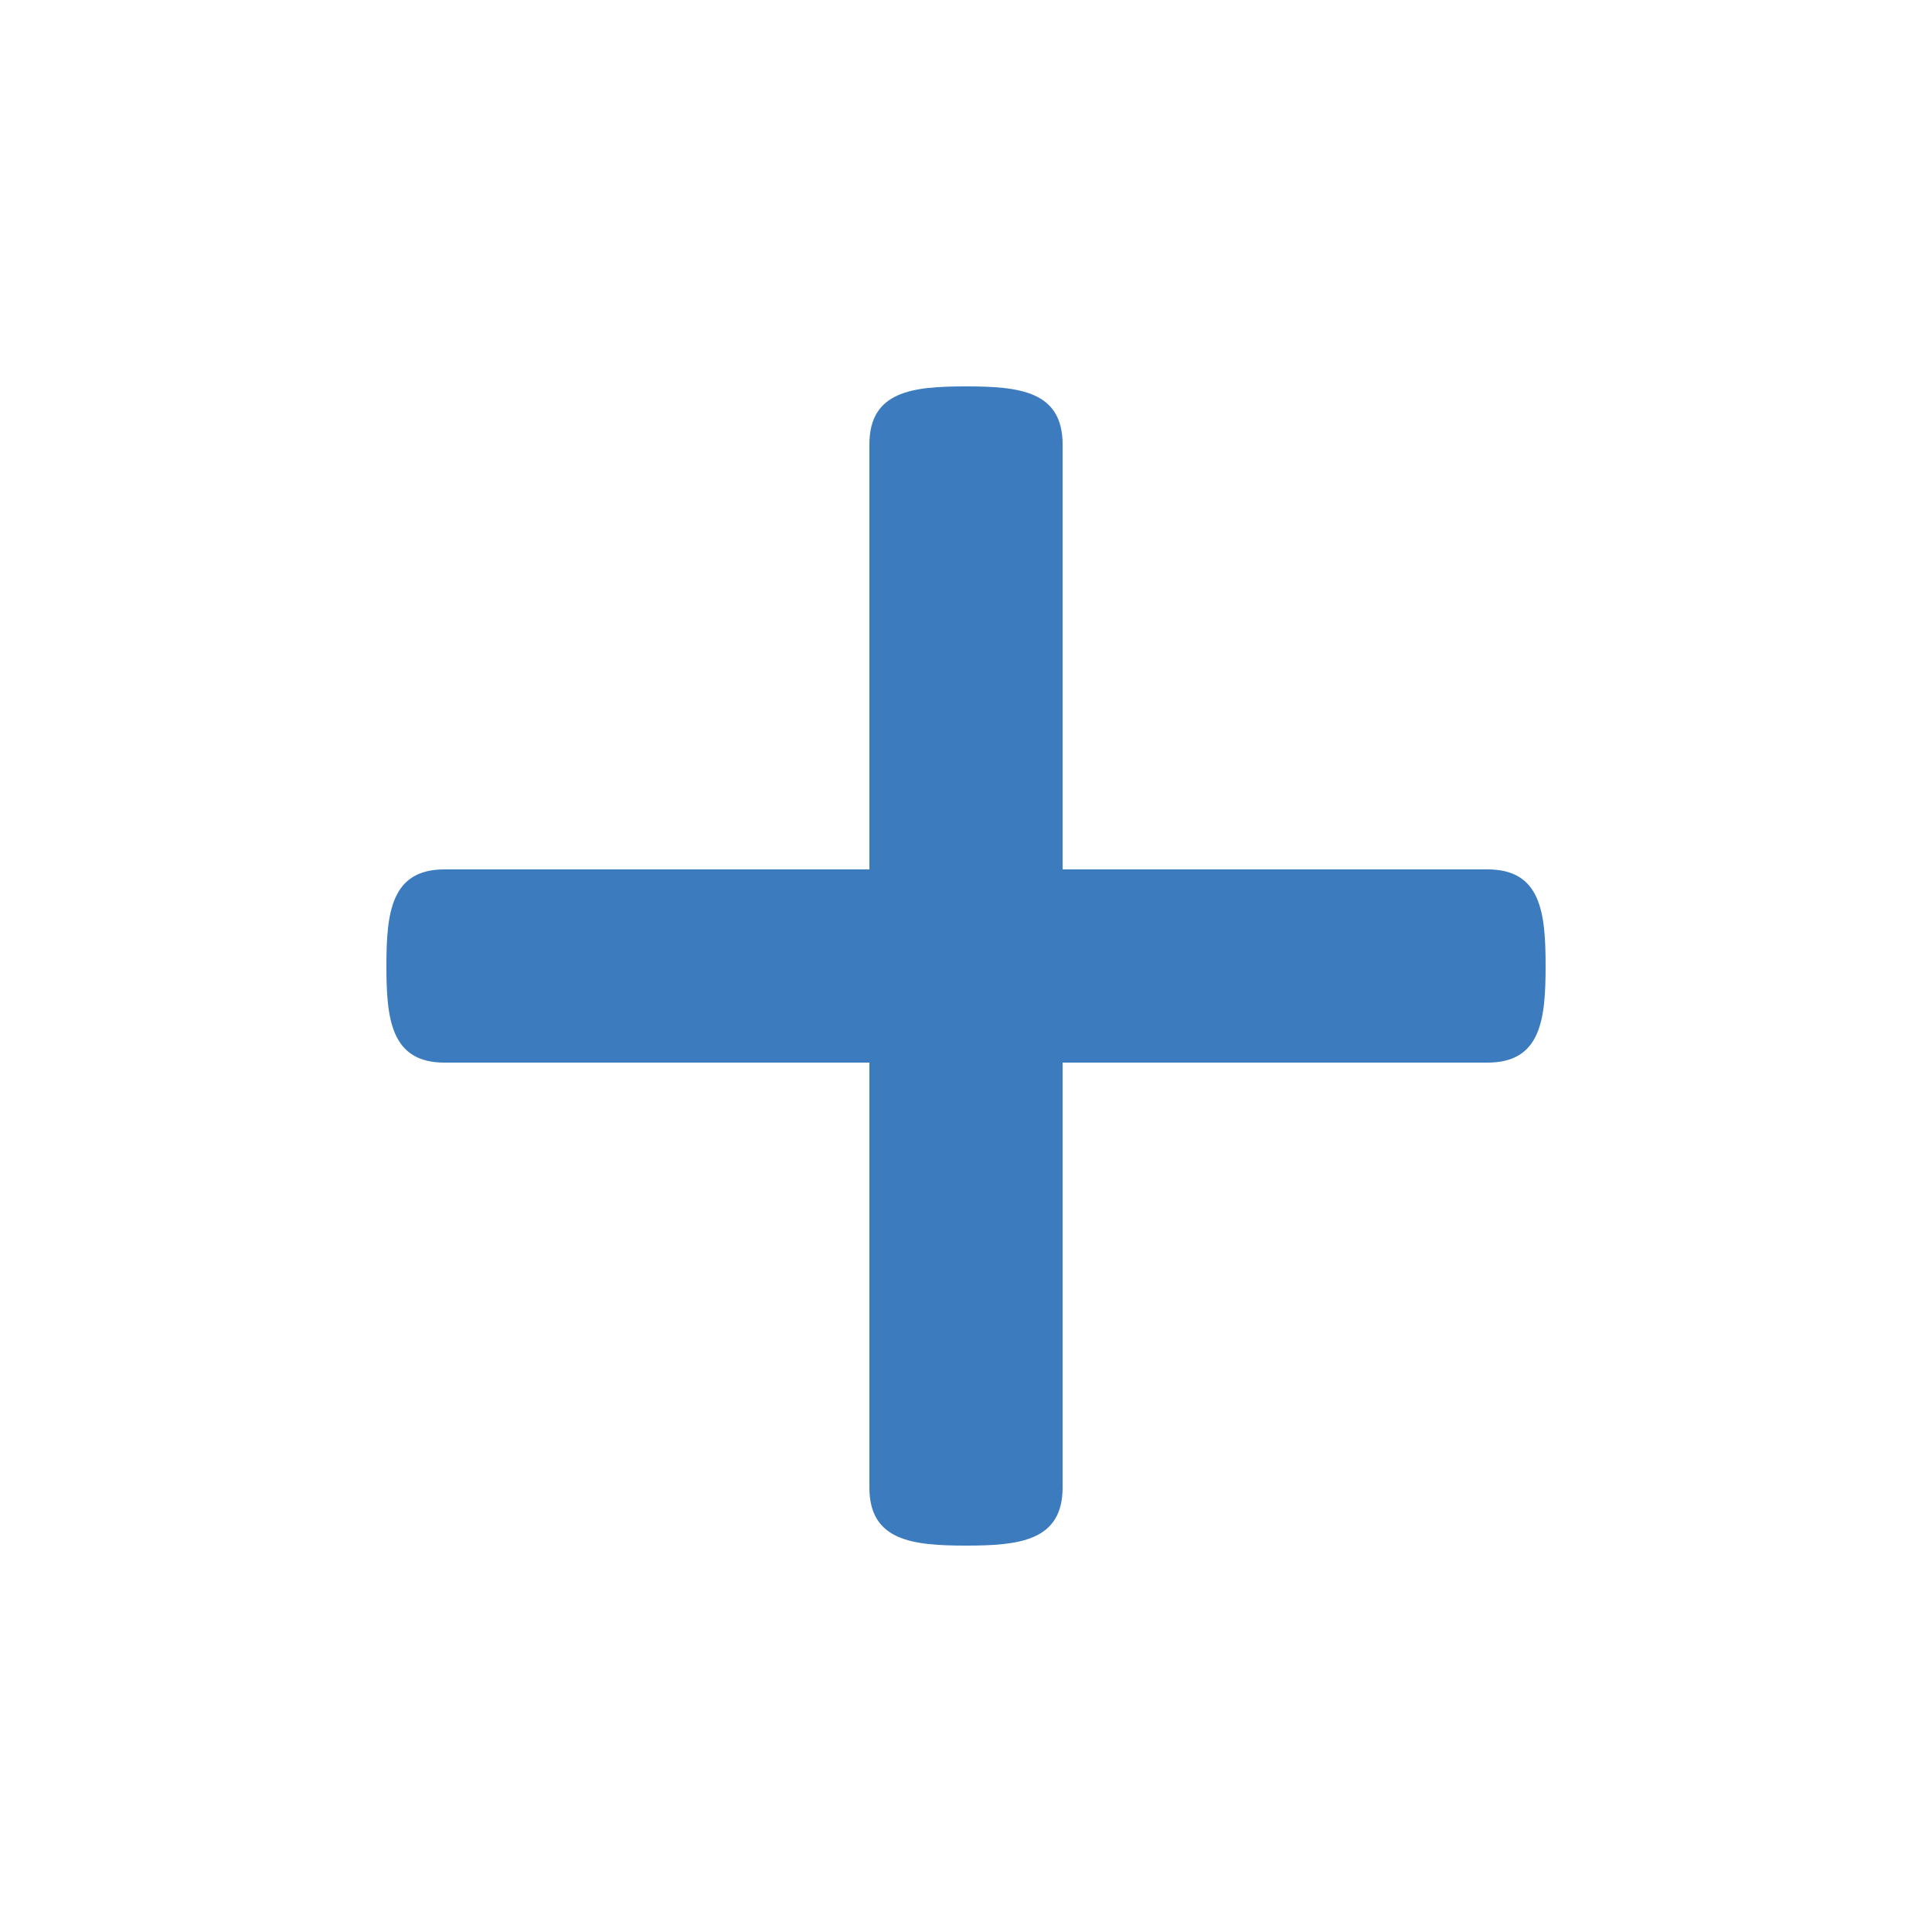
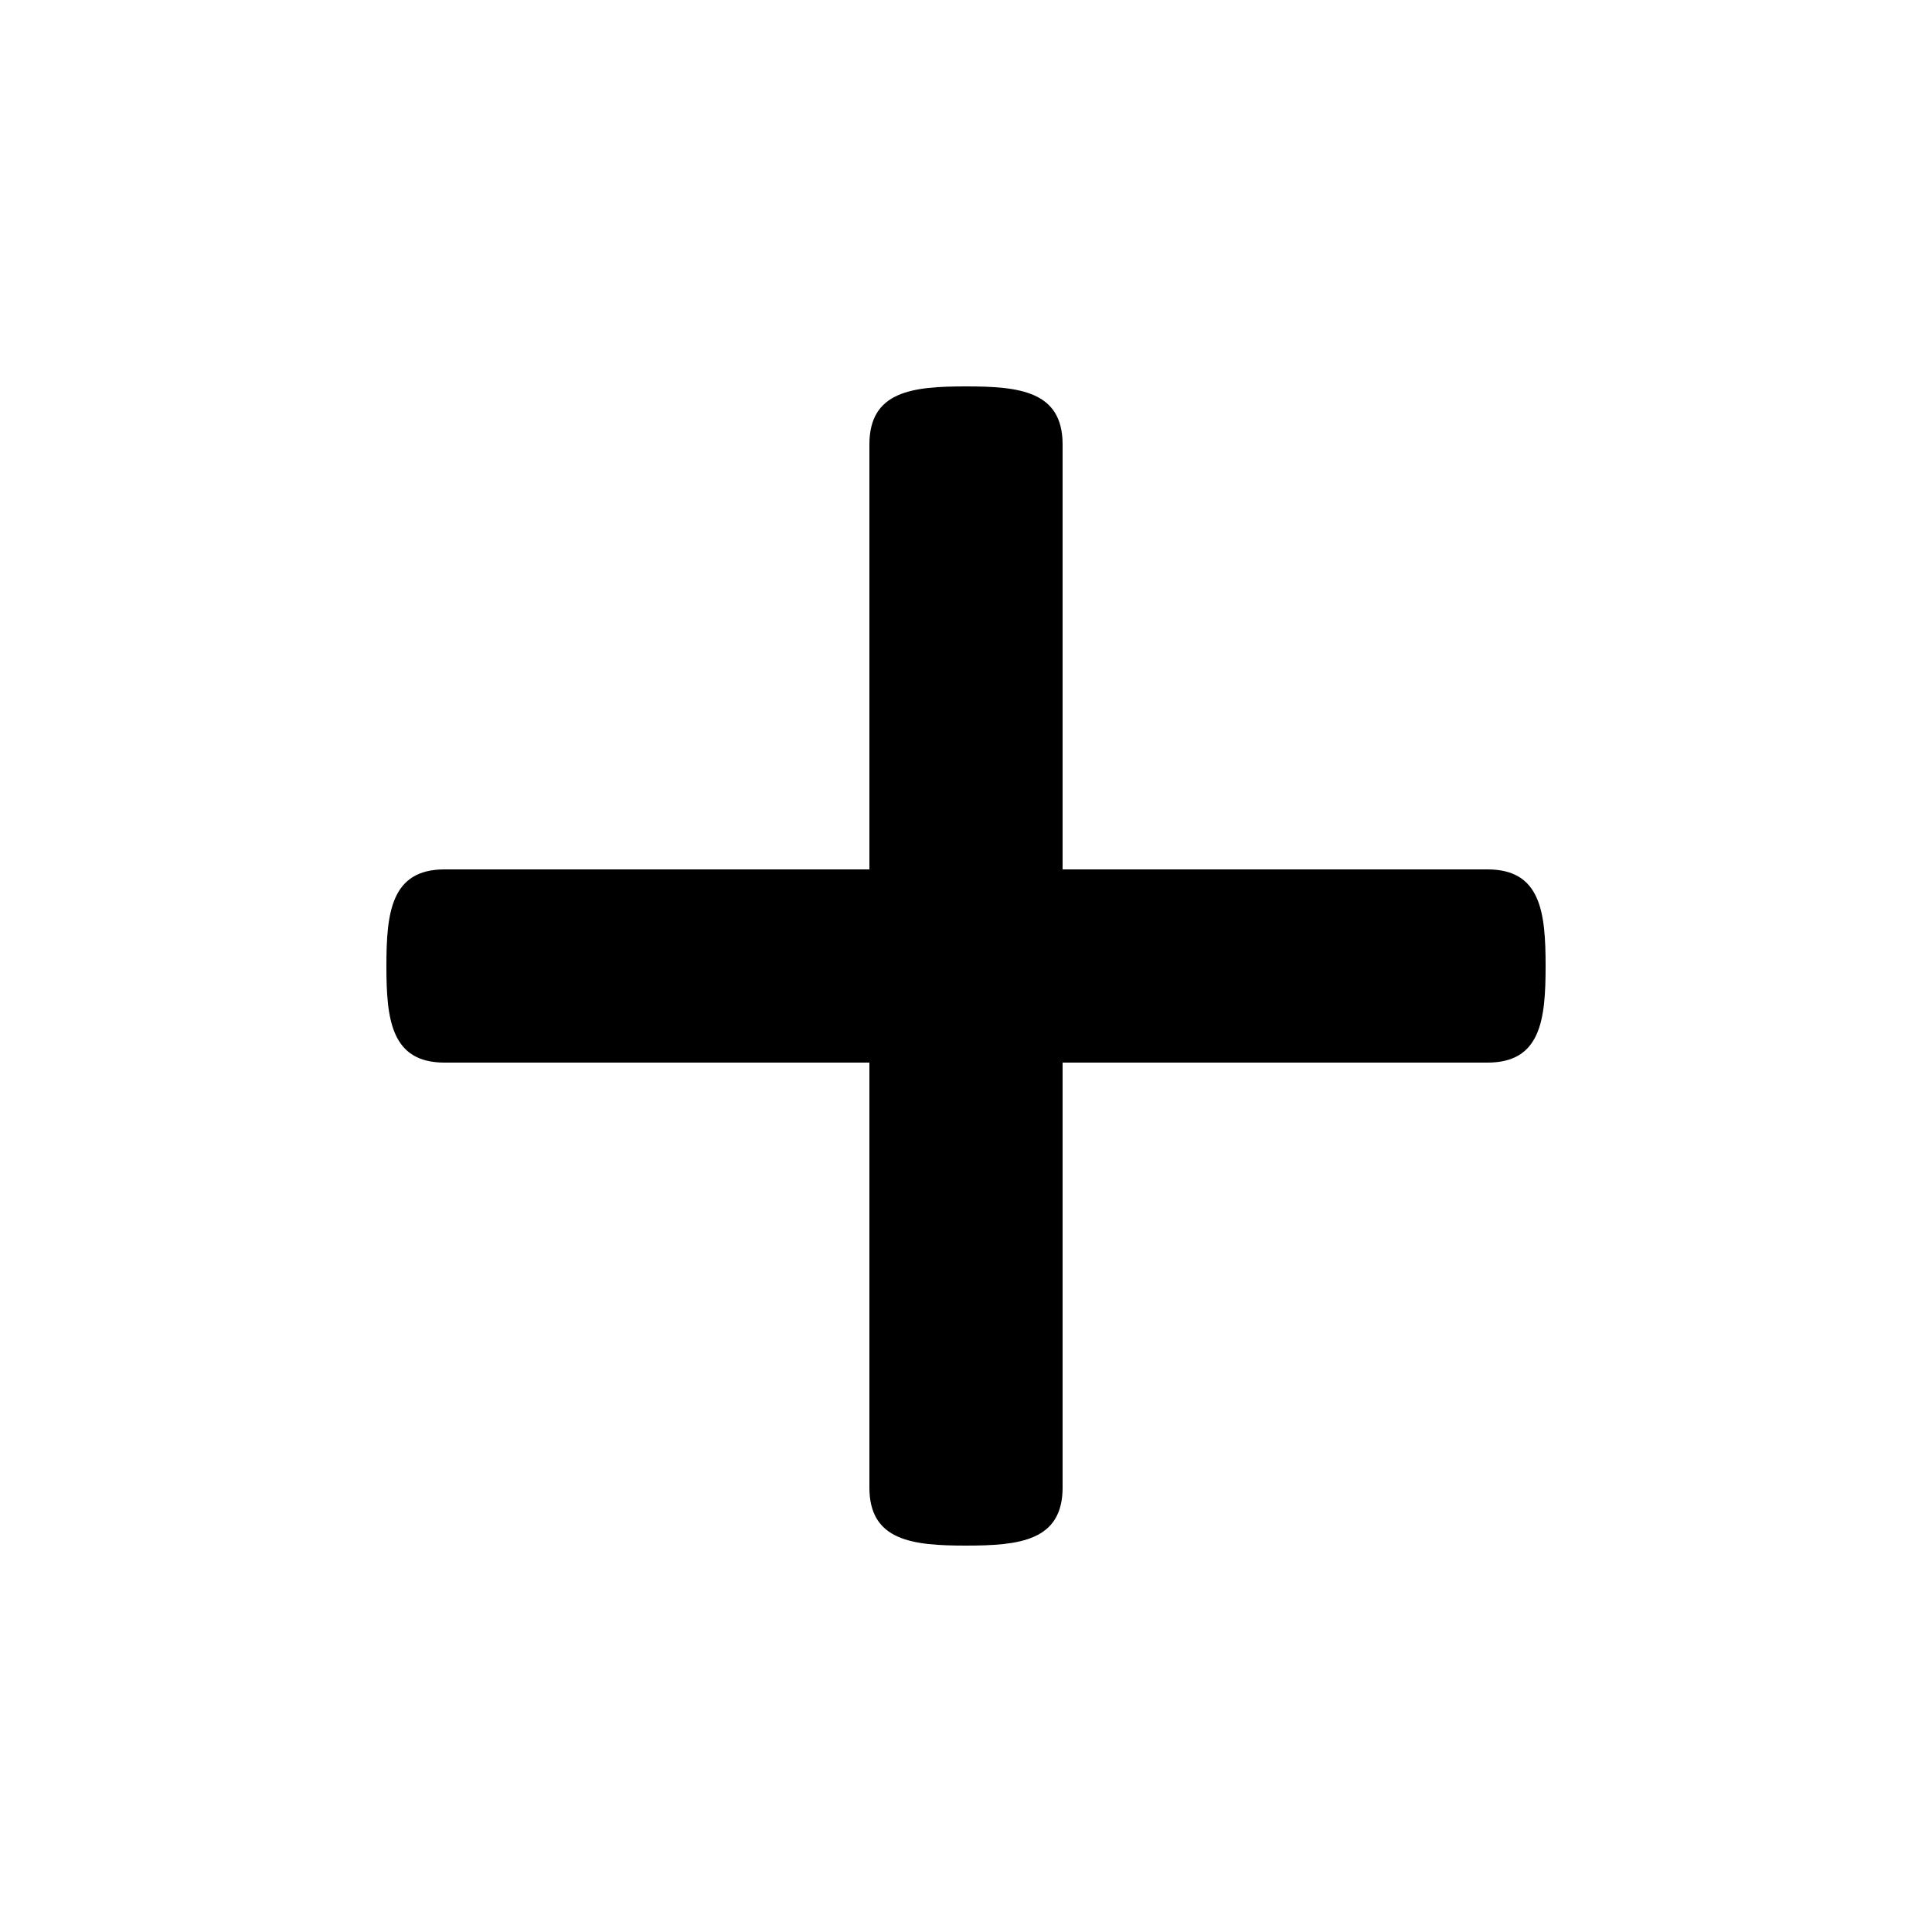
- <svg xmlns="http://www.w3.org/2000/svg" version="1.1" id="Plus" width="20px" height="20px" fill="#3B7BBE" x="0px" y="0px" viewBox="0 0 20 20" enable-background="new 0 0 20 20" xml:space="preserve">
+ <svg xmlns="http://www.w3.org/2000/svg" version="1.1" id="Plus" width="20px" height="20px" x="0px" y="0px" viewBox="0 0 20 20" enable-background="new 0 0 20 20" xml:space="preserve">
  <path d="M16,10c0,0.553-0.048,1-0.601,1H11v4.399C11,15.951,10.553,16,10,16c-0.553,0-1-0.049-1-0.601V11H4.601  C4.049,11,4,10.553,4,10c0-0.553,0.049-1,0.601-1H9V4.601C9,4.048,9.447,4,10,4c0.553,0,1,0.048,1,0.601V9h4.399  C15.952,9,16,9.447,16,10z" />
</svg>
